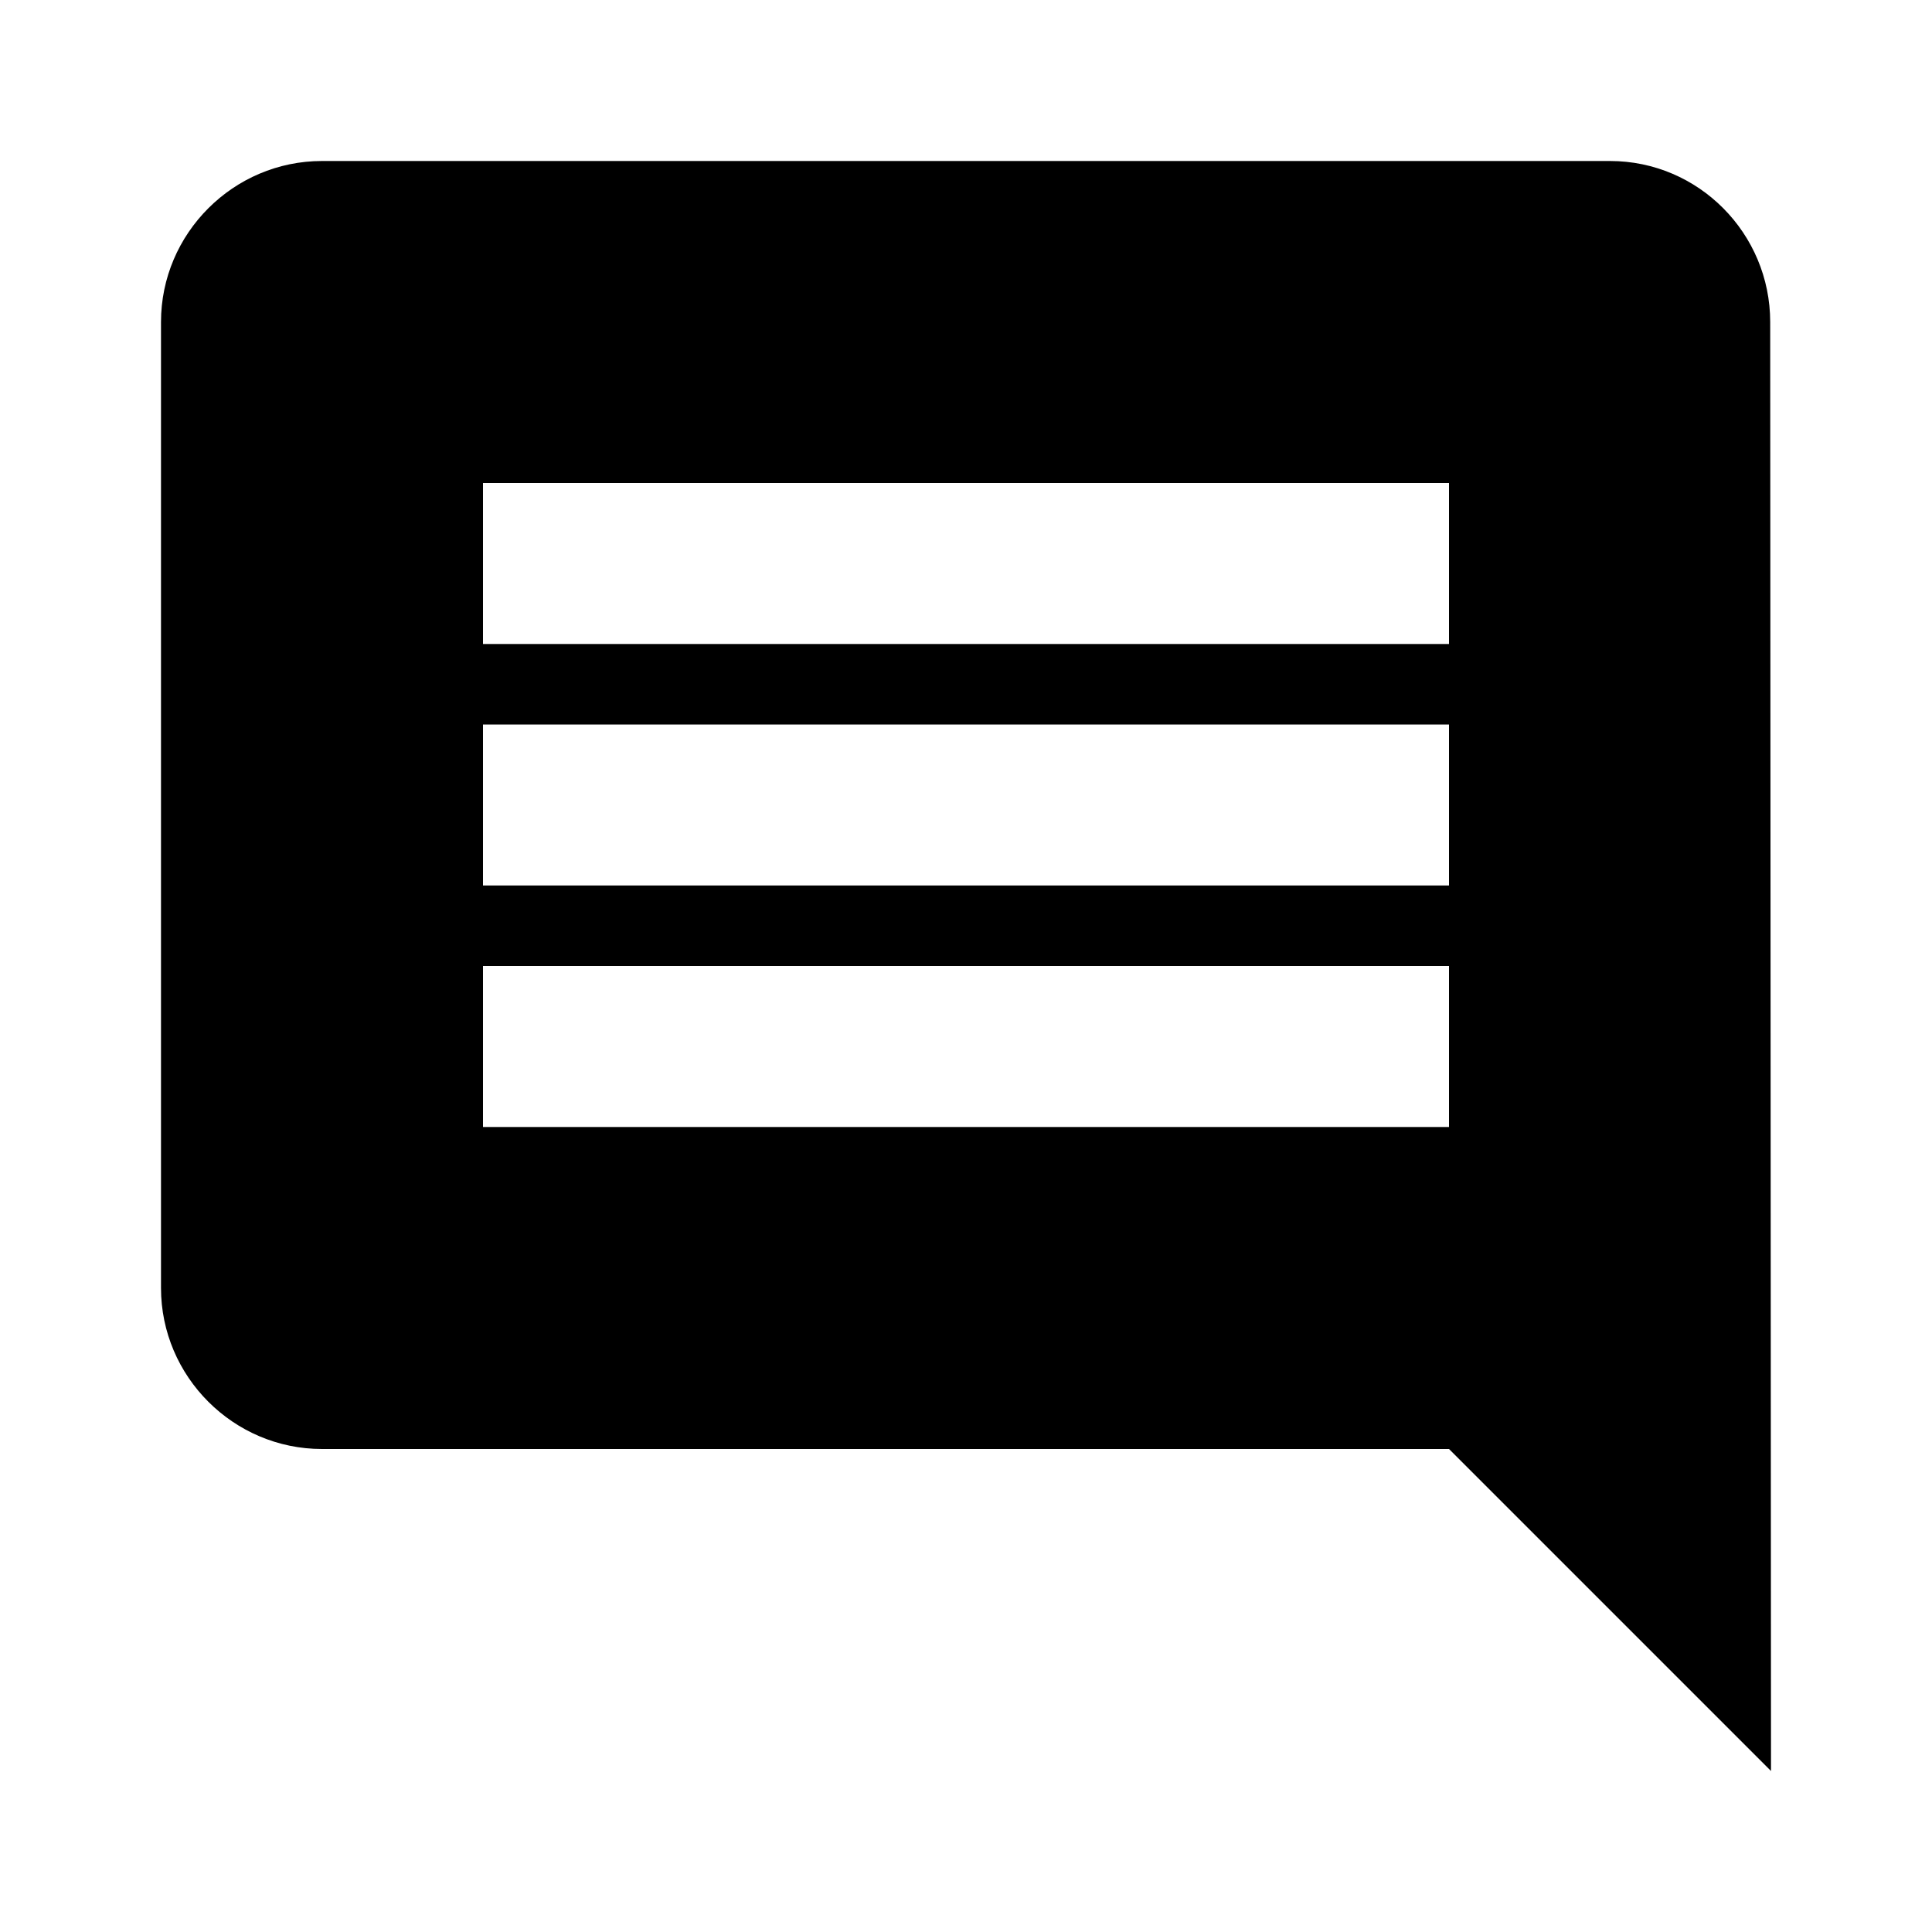
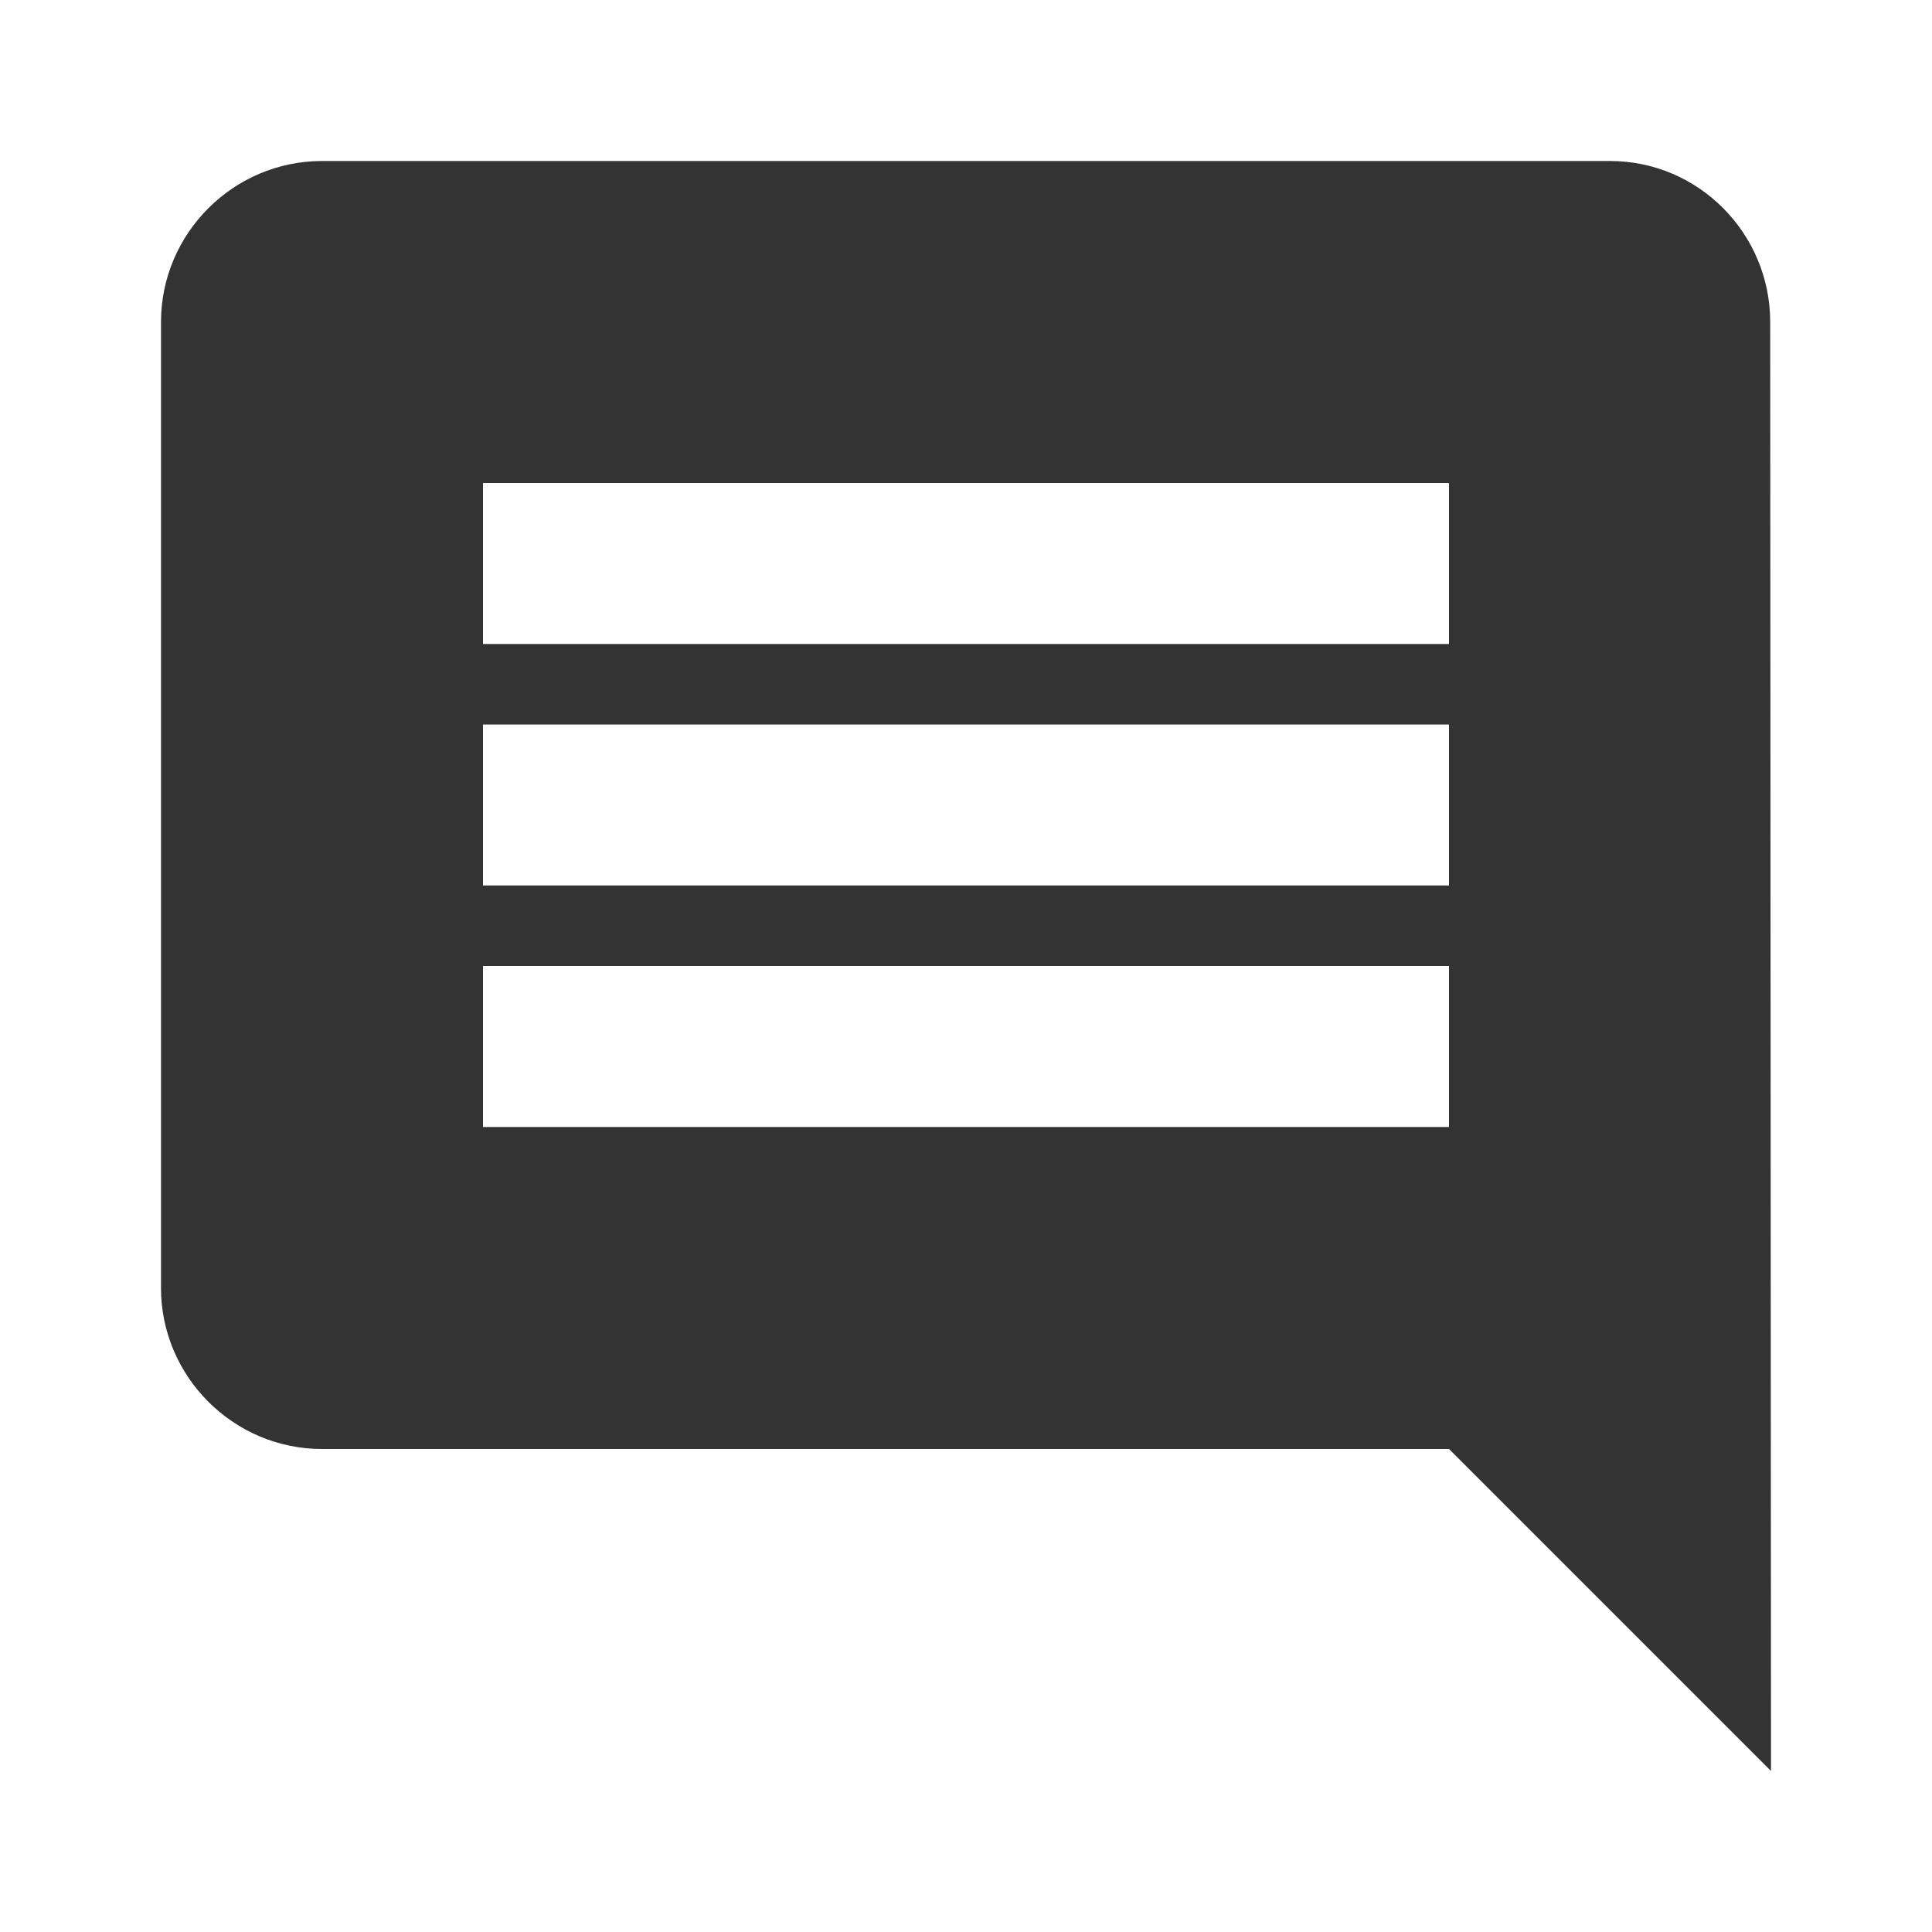
- <svg xmlns="http://www.w3.org/2000/svg" height="24" viewBox="0 0 24 24" width="24">
-   <path d="M0 0h24v24H0z" fill="none" />
-   <path d="M21.99 4c0-1.1-.89-2-1.99-2H4c-1.1 0-2 .9-2 2v12c0 1.1.9 2 2 2h14l4 4-.01-18zM18 14H6v-2h12v2zm0-3H6V9h12v2zm0-3H6V6h12v2z" />
+ <svg xmlns="http://www.w3.org/2000/svg" id="svg14" version="1.1" width="24" viewBox="0 0 24 24" height="24">
+   <defs id="defs18" />
+   <path id="path10" fill="none" d="M0 0h24v24H0z" />
+   <path style="fill:#333333" id="path12" d="M21.99 4c0-1.1-.89-2-1.99-2H4c-1.1 0-2 .9-2 2v12c0 1.1.9 2 2 2h14l4 4-.01-18zM18 14H6v-2h12v2zm0-3H6V9h12v2zm0-3H6V6h12v2z" />
</svg>
